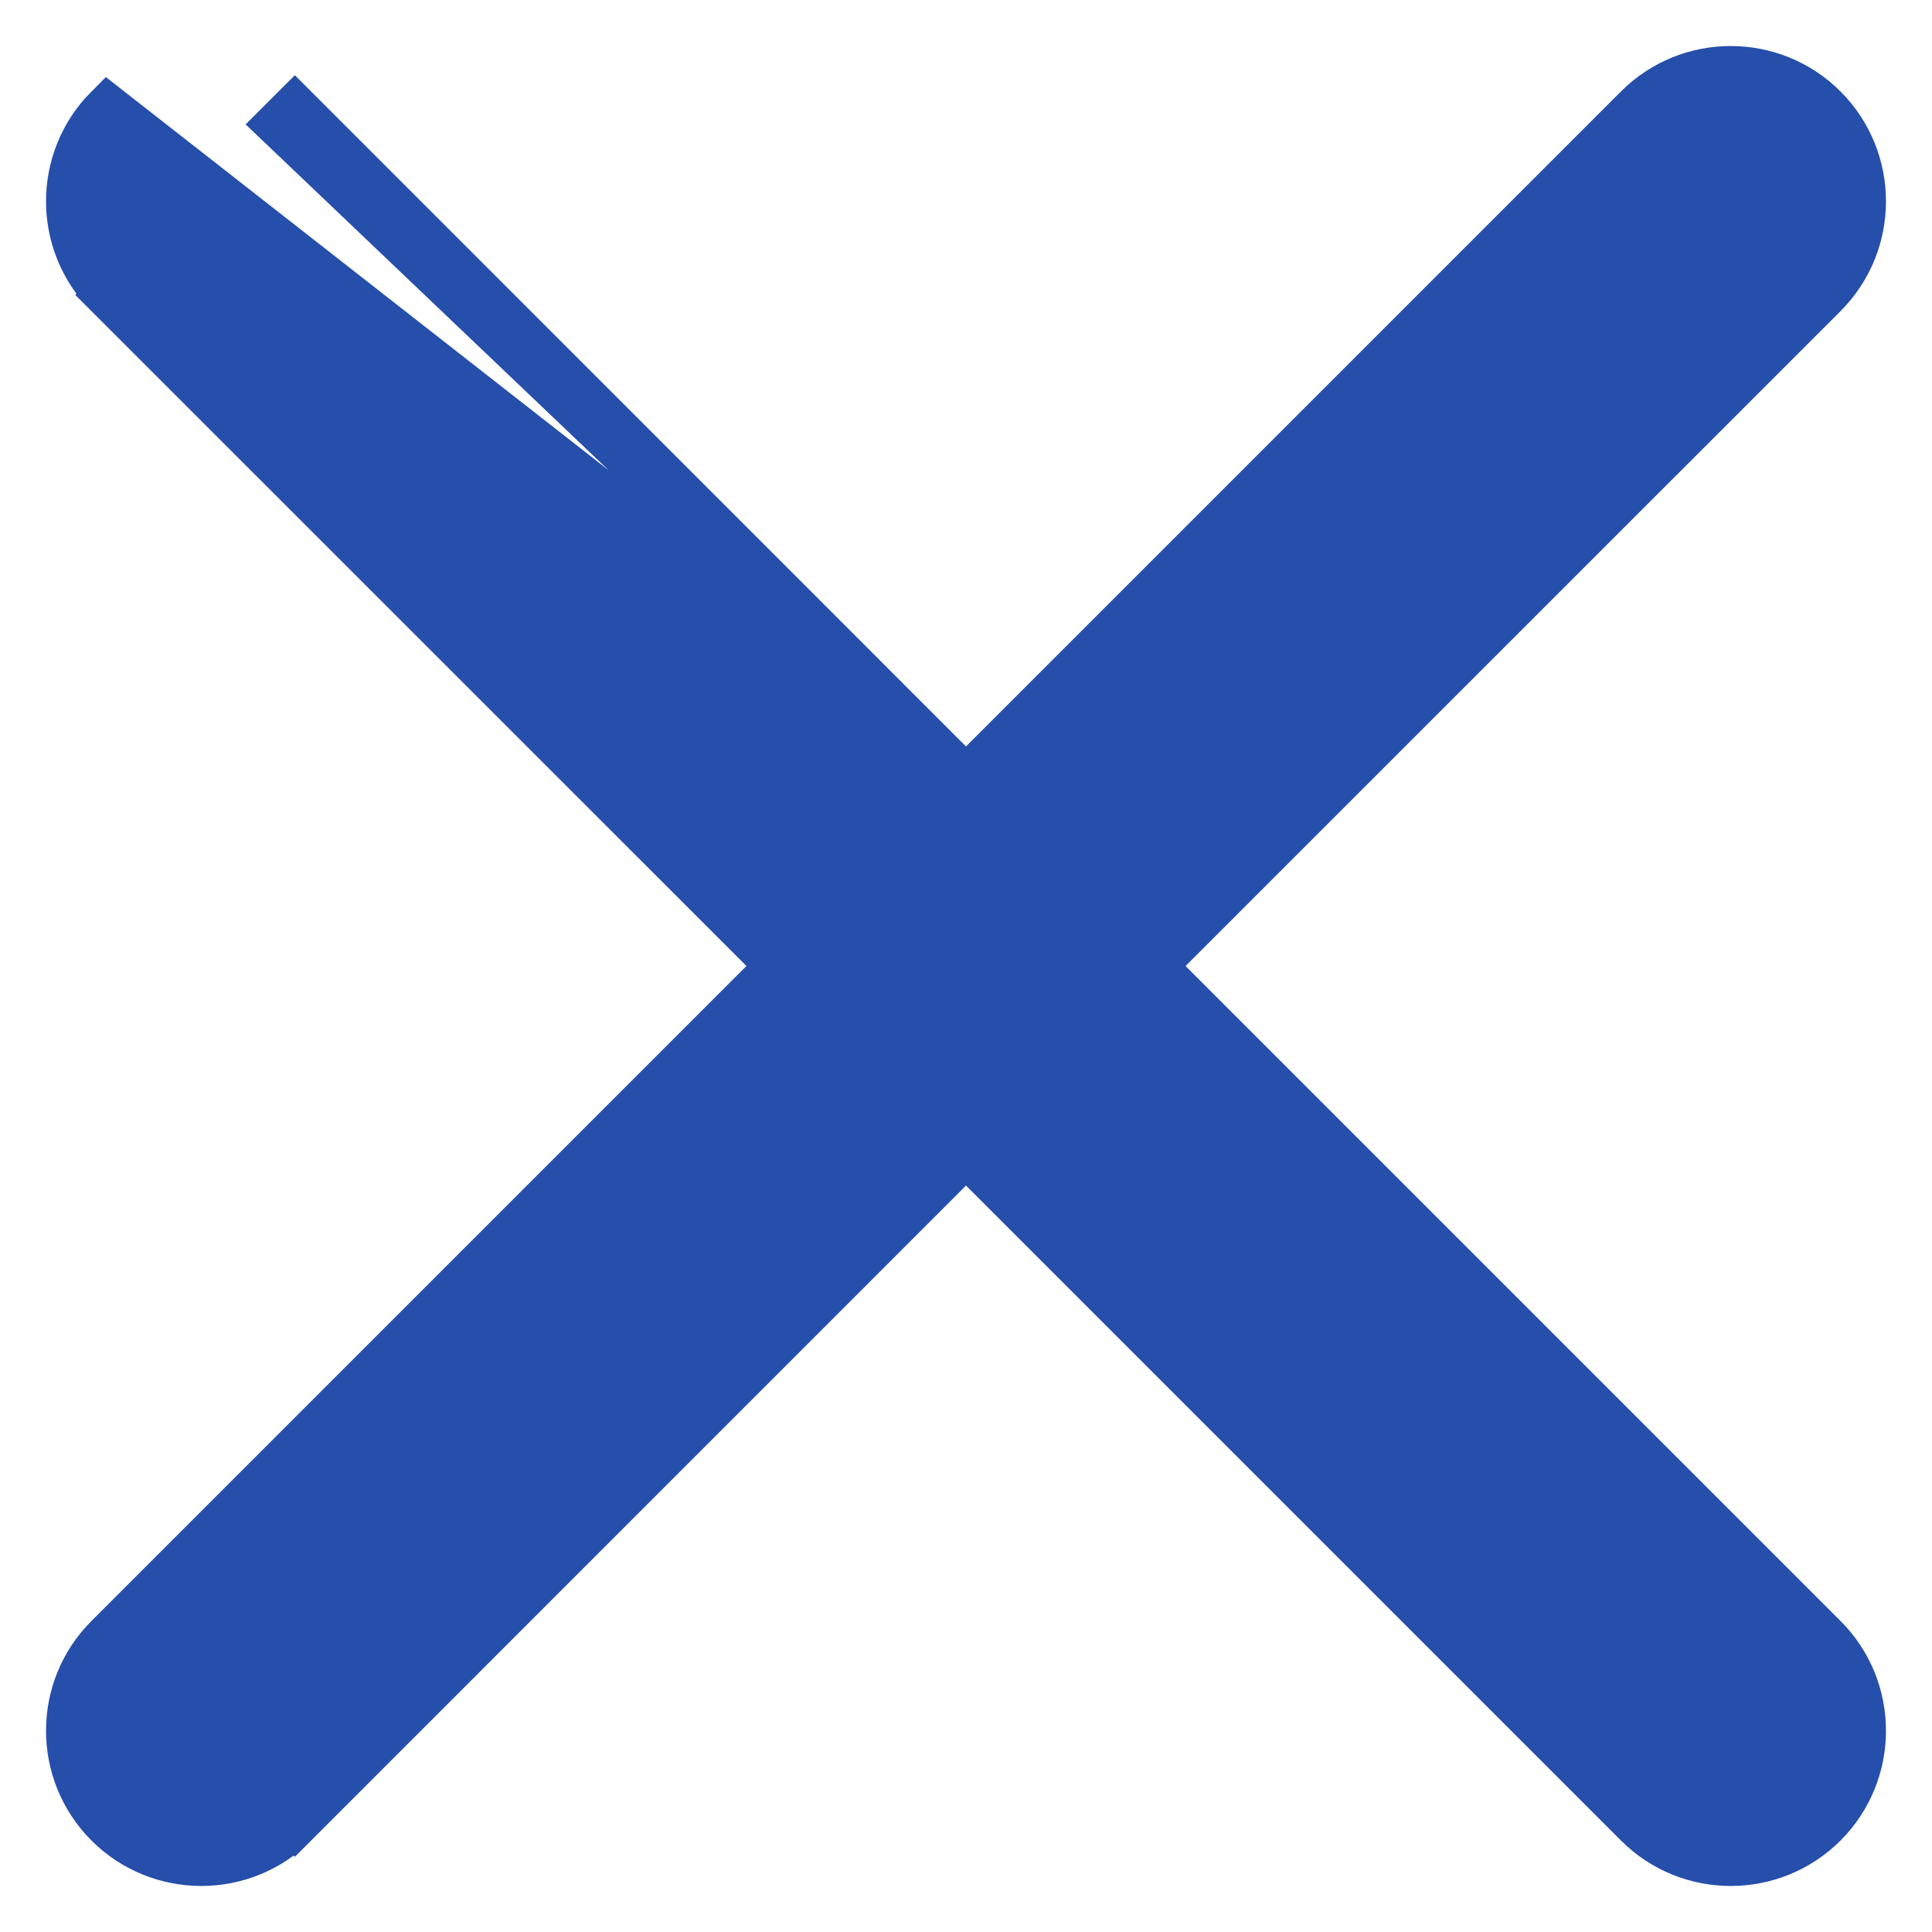
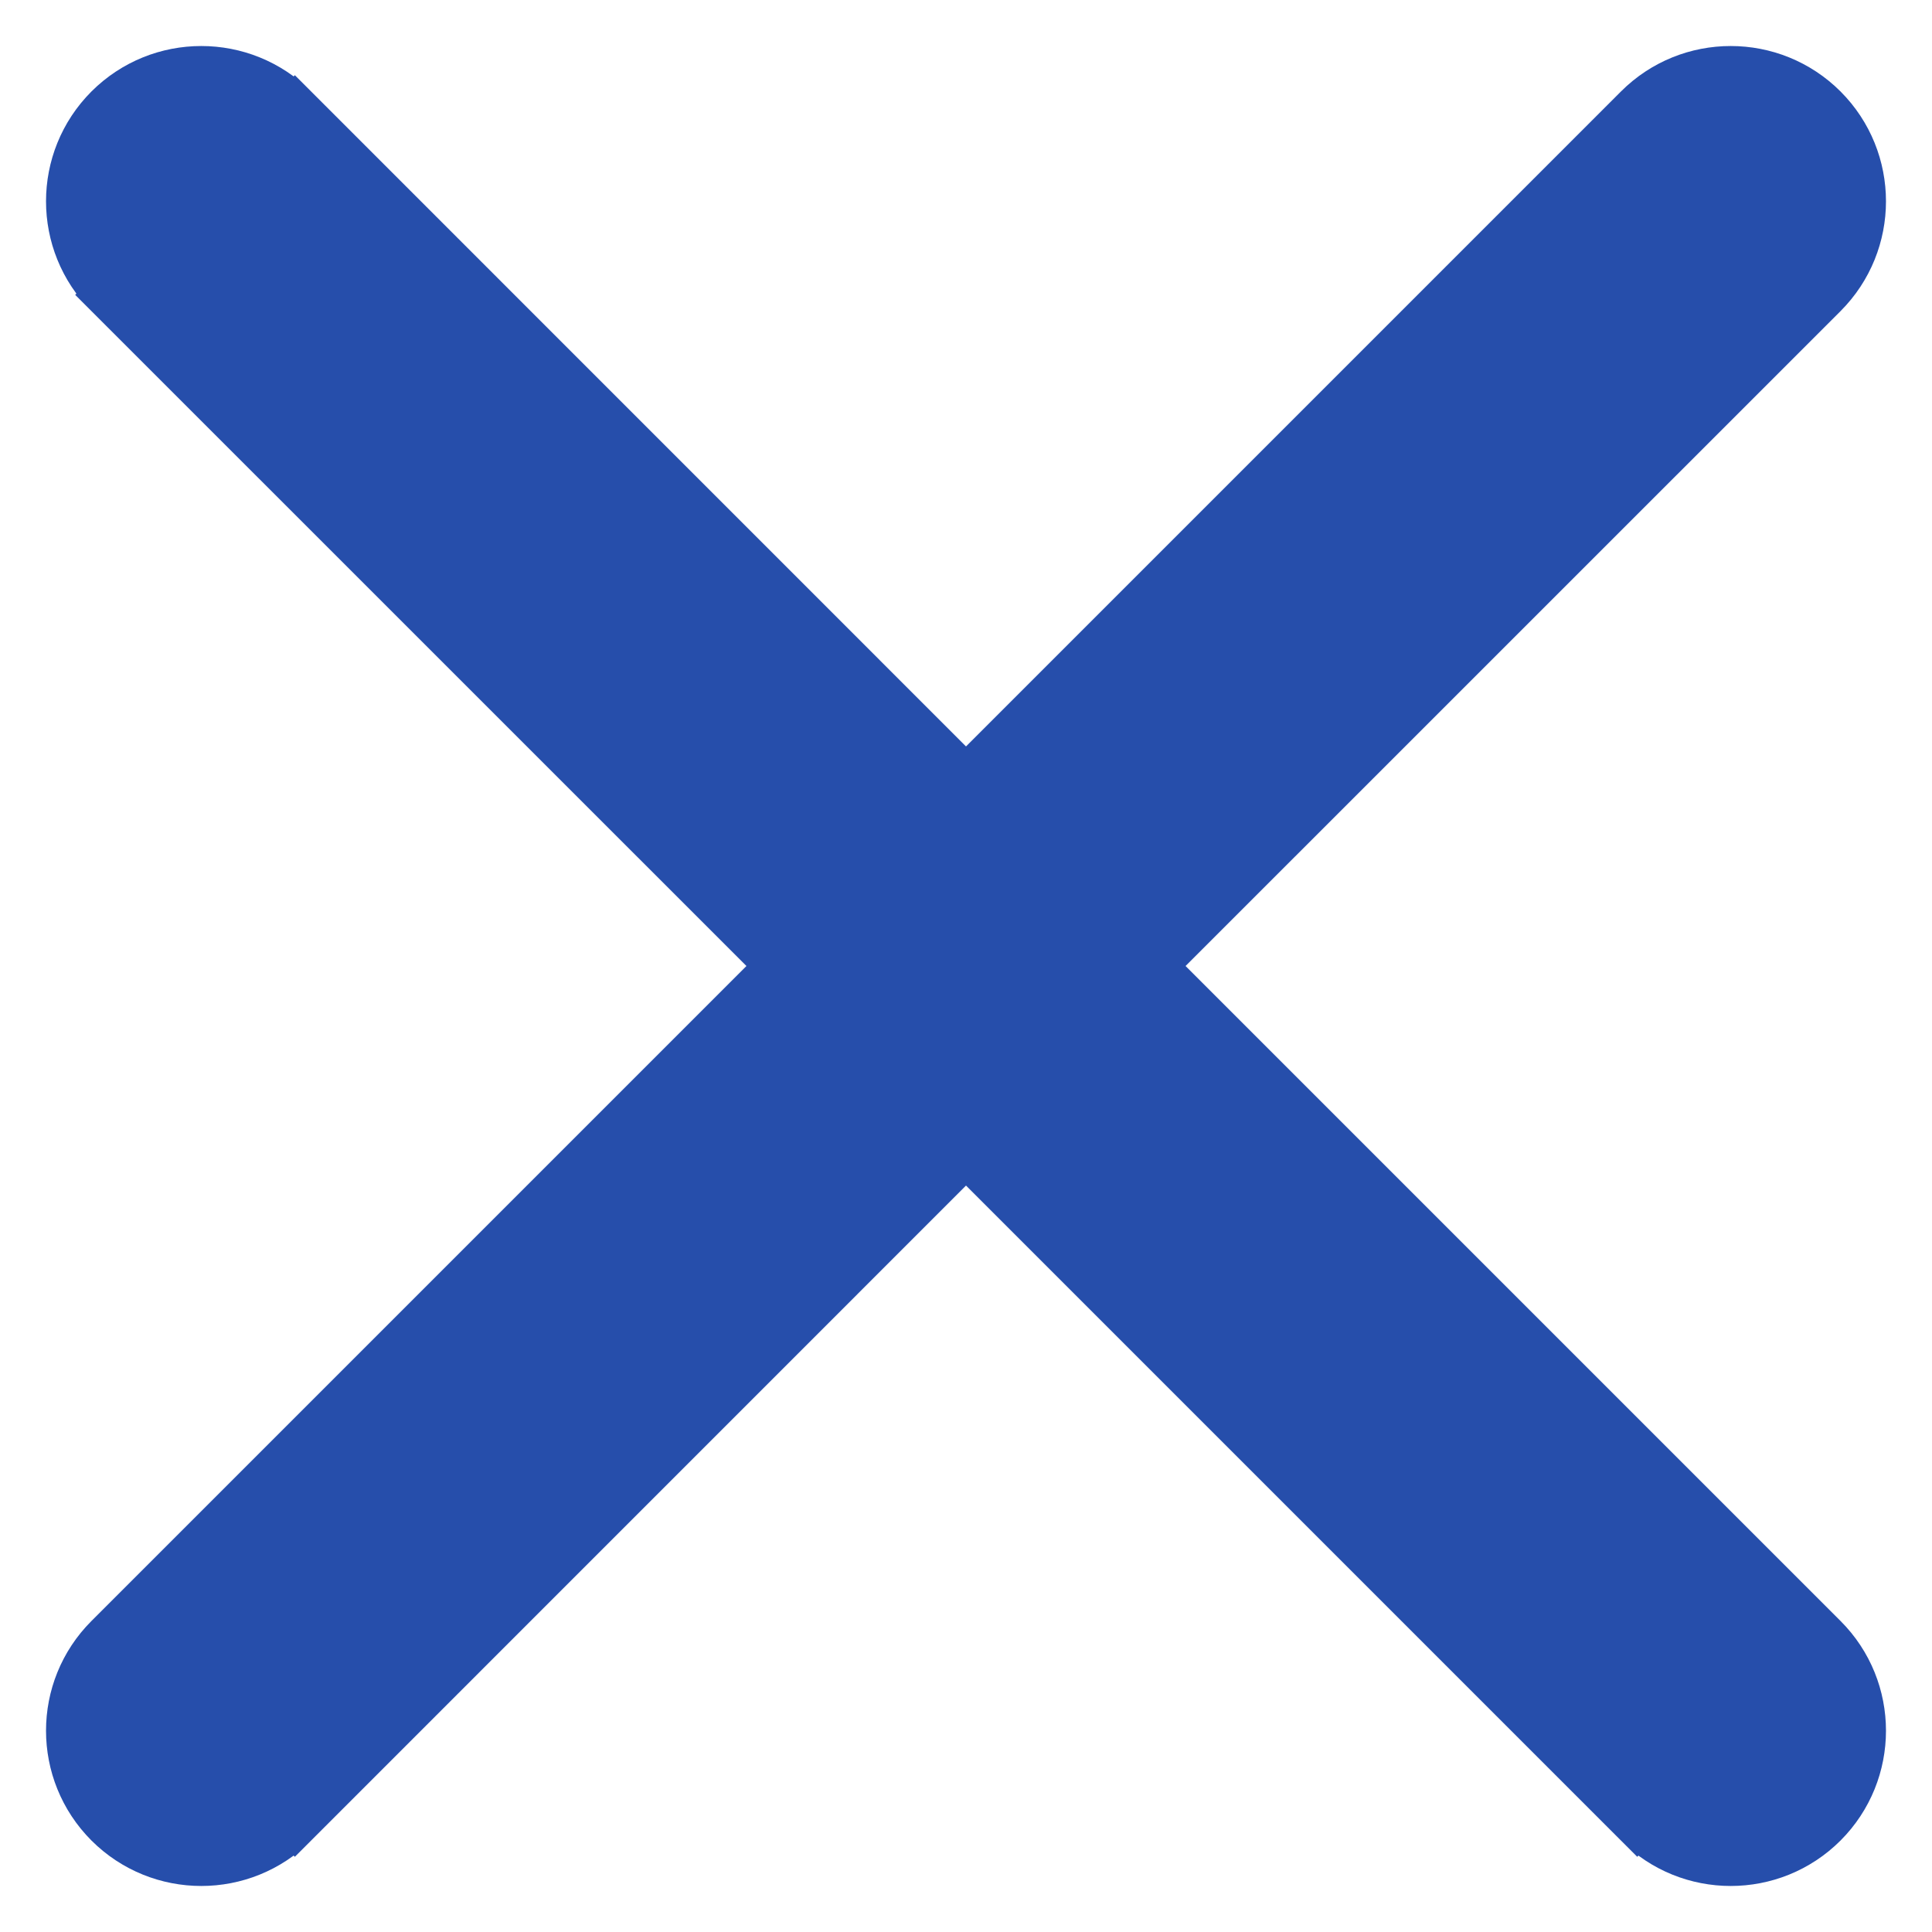
<svg xmlns="http://www.w3.org/2000/svg" width="21" height="21" viewBox="0 0 21 21" fill="none">
-   <path d="M10.5 8.467L17.796 1.171L17.796 1.171C18.357 0.61 19.267 0.61 19.829 1.171C20.39 1.733 20.39 2.643 19.829 3.205L19.829 3.205L12.533 10.5L19.829 17.796L19.829 17.796C20.39 18.357 20.39 19.267 19.829 19.829C19.267 20.39 18.357 20.39 17.796 19.829L10.5 12.533L3.205 19.829L3.028 19.652L3.205 19.829C2.643 20.39 1.733 20.39 1.171 19.829C0.61 19.267 0.61 18.357 1.171 17.796L8.467 10.5L1.171 3.205L1.347 3.028L1.171 3.205C0.61 2.643 0.61 1.733 1.171 1.171L10.5 8.467ZM10.5 8.467L3.205 1.171L3.028 1.348L10.5 8.467Z" fill="#264EAB" stroke="#264EAB" stroke-width="0.5" />
+   <path d="M1.171 3.205L1.348 3.028L1.171 3.205C0.61 2.643 0.61 1.733 1.171 1.171C1.733 0.61 2.643 0.61 3.205 1.171L3.065 1.311L3.205 1.171L10.5 8.467L17.796 1.171L17.796 1.171C18.357 0.61 19.267 0.61 19.829 1.171C20.39 1.733 20.39 2.643 19.829 3.205L19.829 3.205L12.533 10.5L19.829 17.796L19.829 17.796C20.39 18.357 20.39 19.267 19.829 19.829C19.267 20.39 18.357 20.39 17.796 19.829L17.951 19.674L17.796 19.829L10.5 12.533L3.205 19.829L3.028 19.652L3.205 19.829C2.643 20.39 1.733 20.39 1.171 19.829C0.61 19.267 0.61 18.357 1.171 17.796L8.467 10.5L1.171 3.205Z" fill="#264EAB" stroke="#264EAB" stroke-width="0.5" />
</svg>
